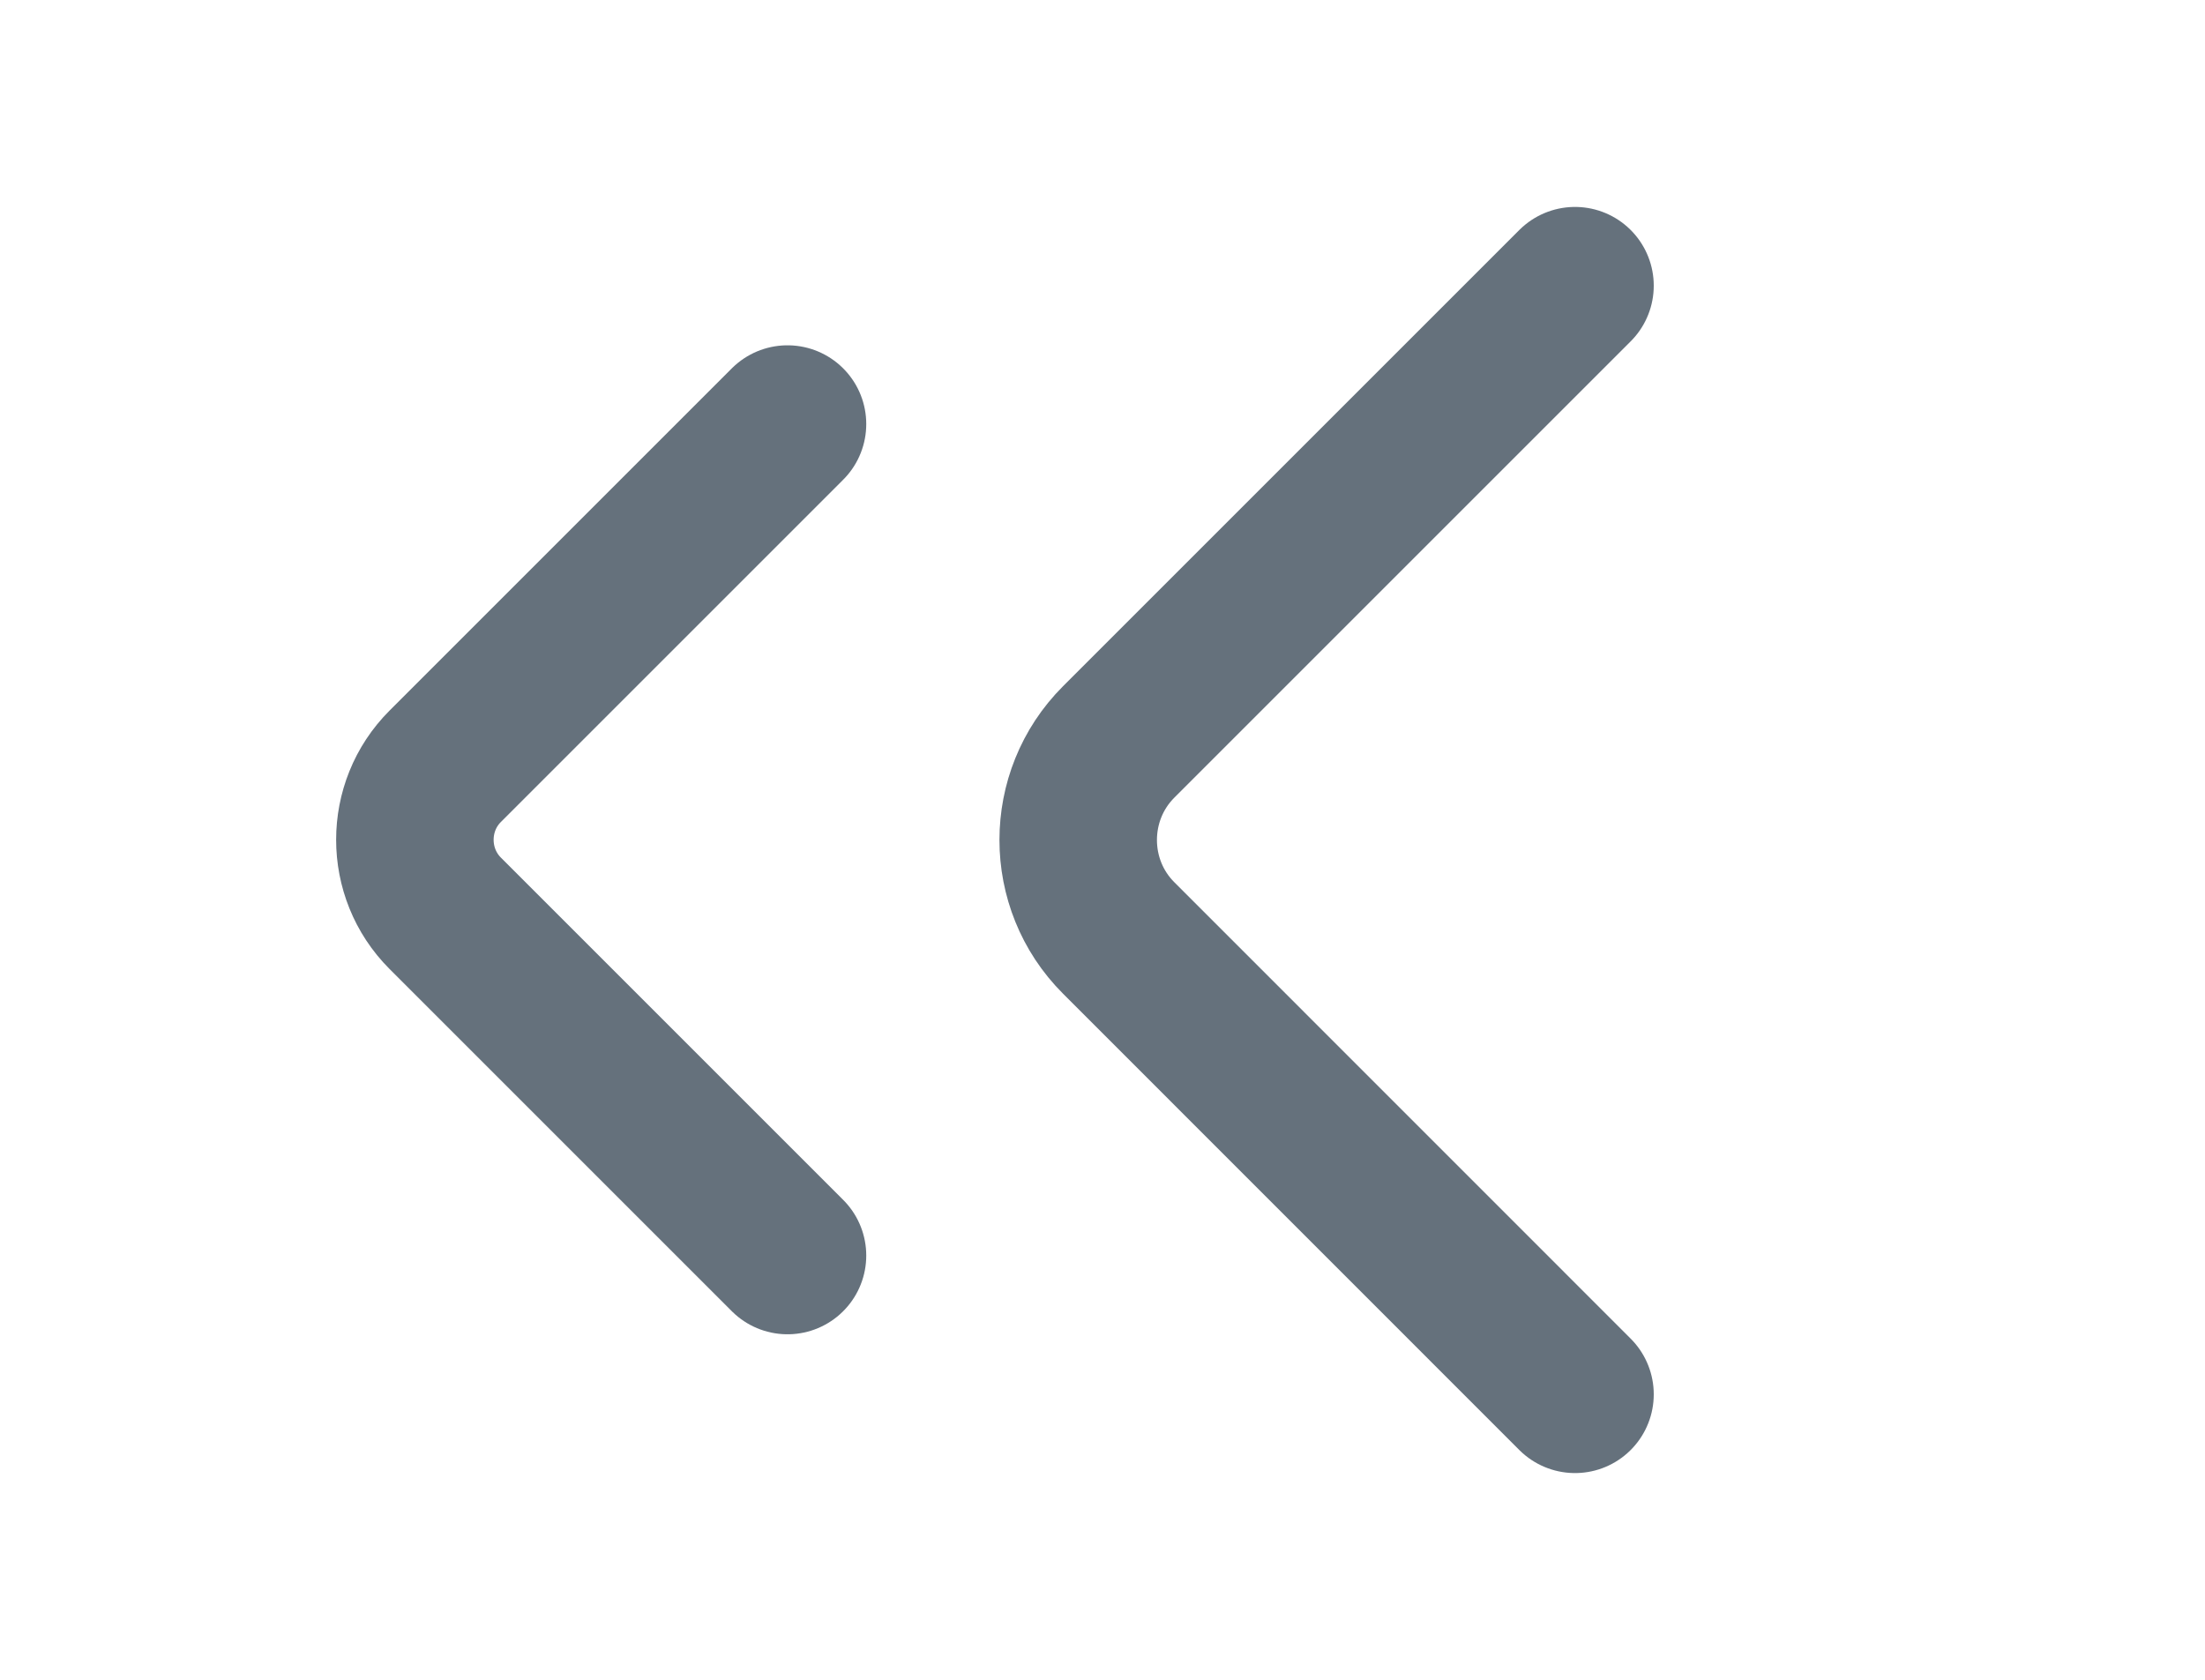
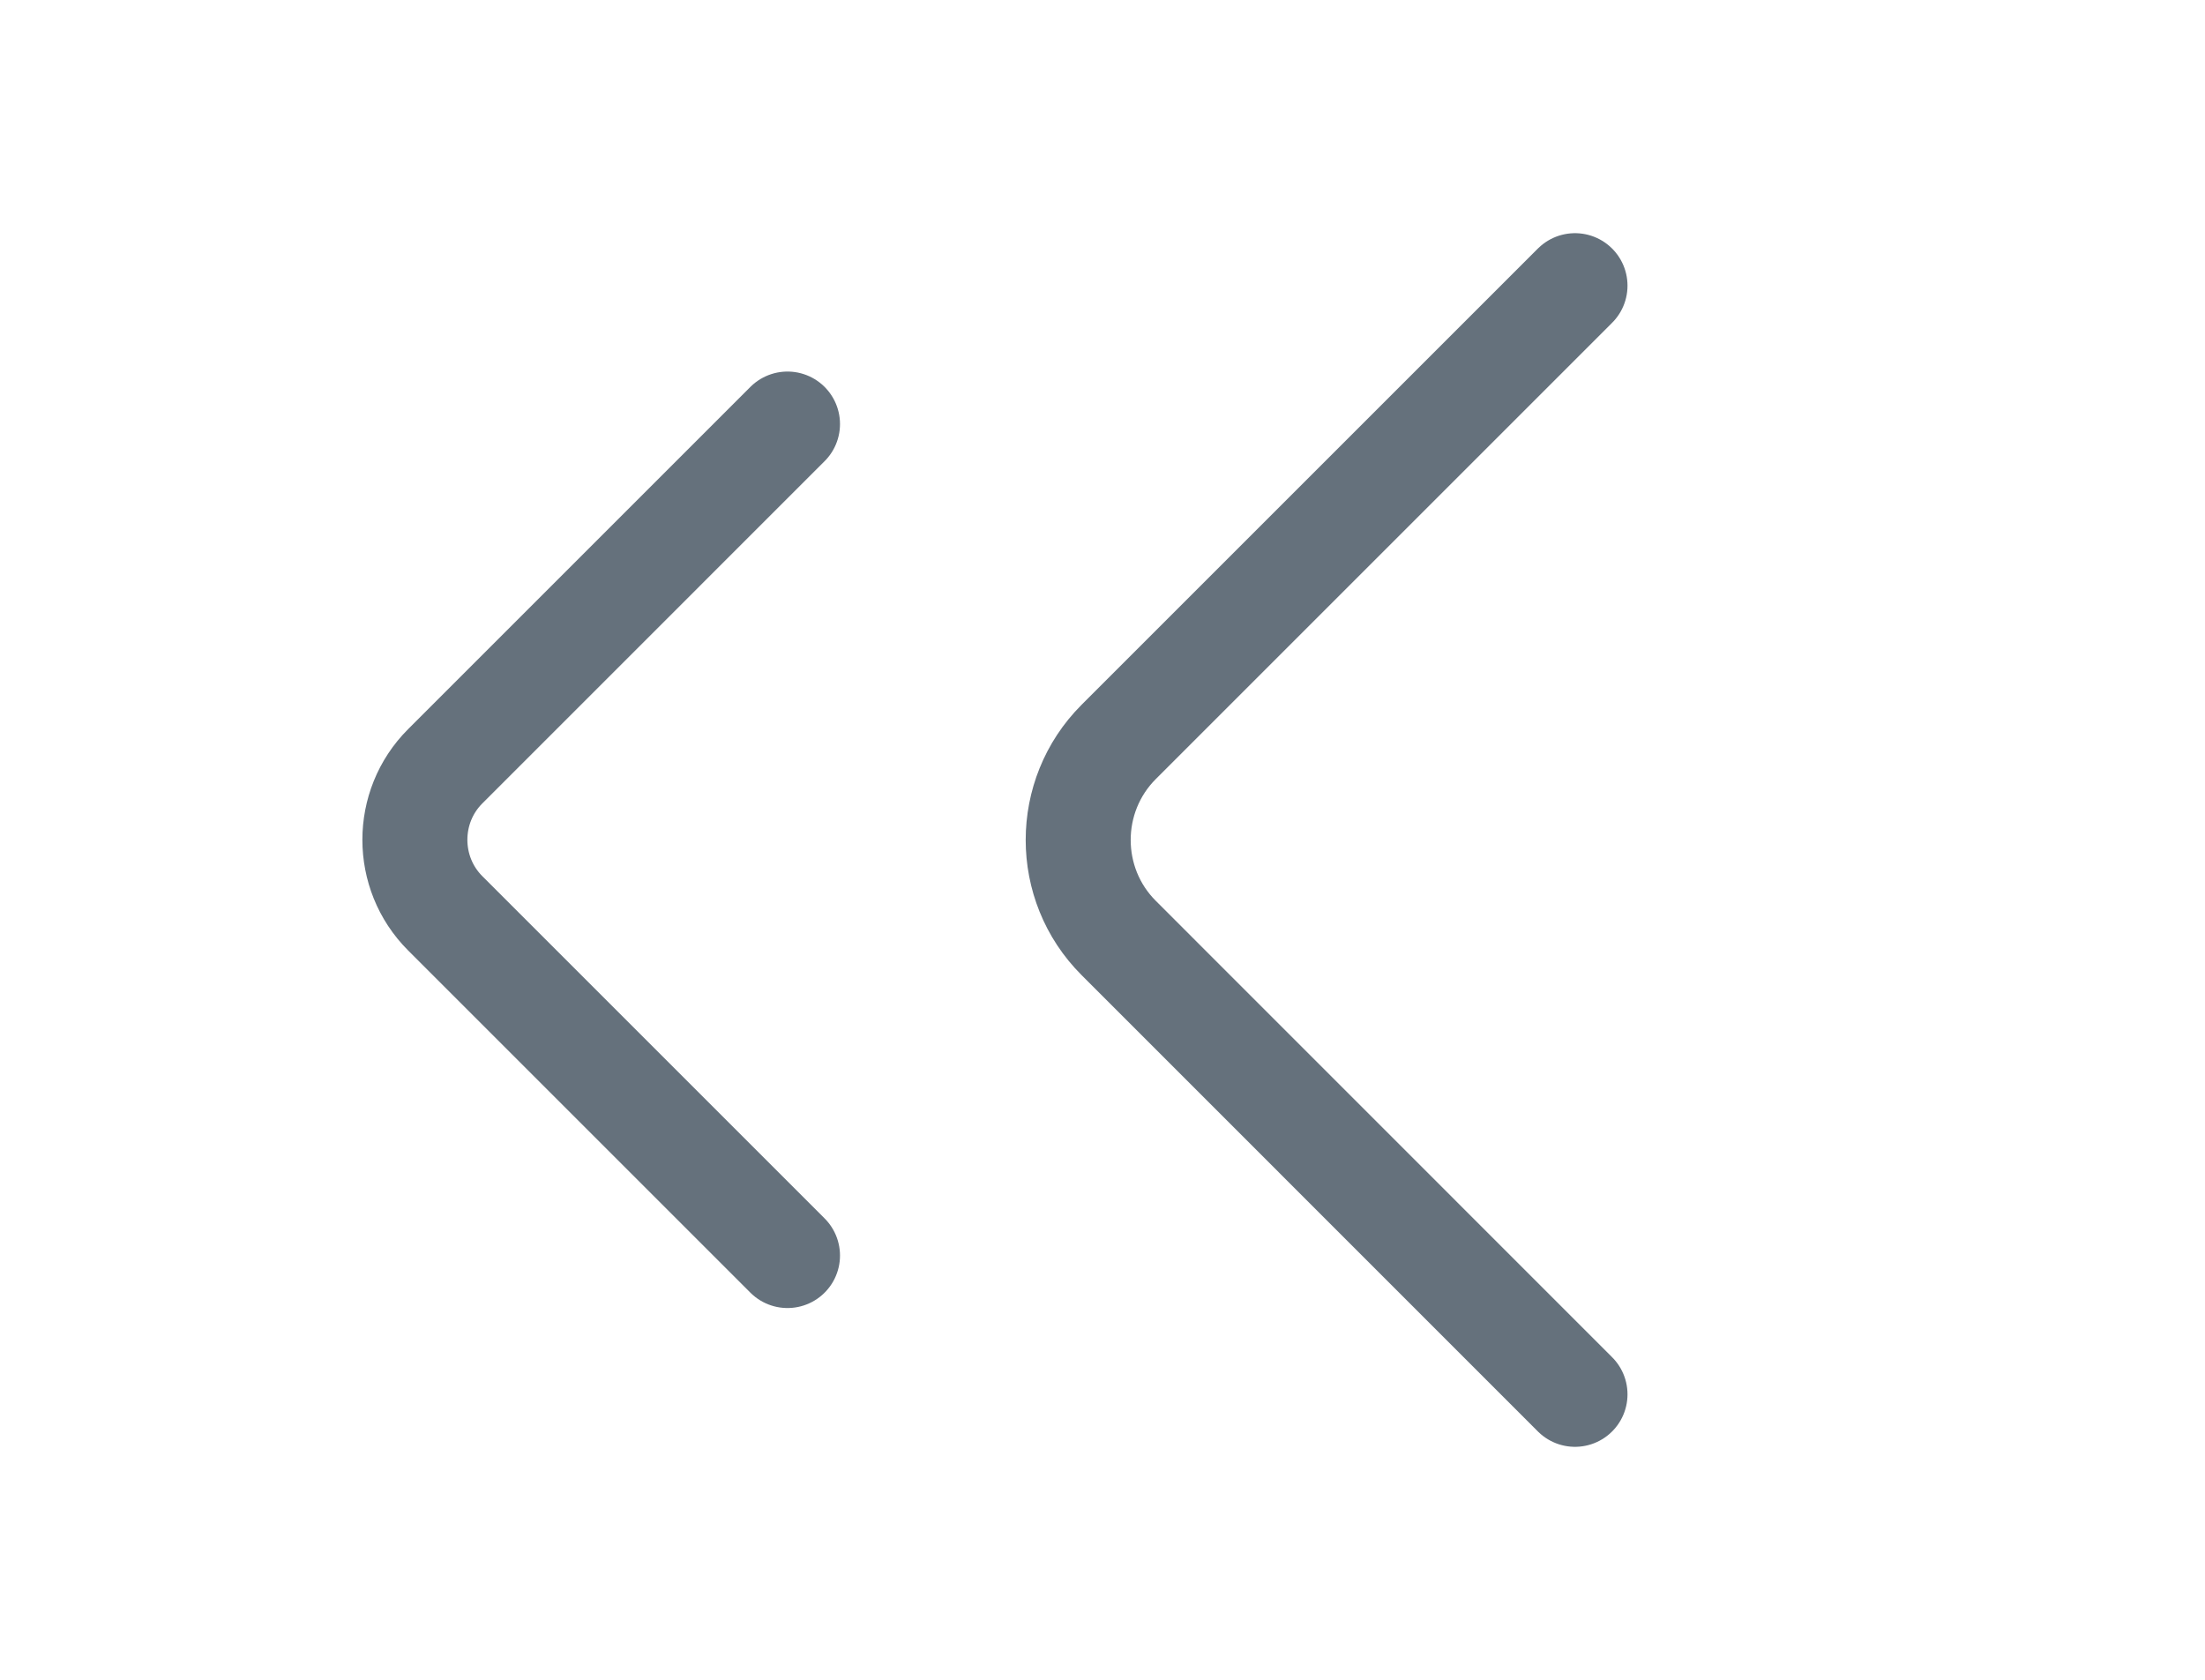
<svg xmlns="http://www.w3.org/2000/svg" width="21" height="16" viewBox="0 0 21 16" fill="none">
-   <path d="M15 13.281L10.654 8.934C10.14 8.421 10.14 7.581 10.654 7.067L15 2.721" stroke="#65717C" stroke-width="1.5" stroke-miterlimit="10" stroke-linecap="round" stroke-linejoin="round" />
-   <path d="M7.5 11.959L4.24 8.699C3.855 8.314 3.855 7.684 4.24 7.299L7.5 4.039" stroke="#65717C" stroke-width="1.5" stroke-miterlimit="10" stroke-linecap="round" stroke-linejoin="round" />
+   <path d="M15 13.281L10.654 8.934C10.14 8.421 10.14 7.581 10.654 7.067L15 2.721" stroke="#65717C" strokeWidth="1.5" stroke-miterlimit="10" stroke-linecap="round" strokeLinejoin="round" />
+   <path d="M7.5 11.959L4.24 8.699C3.855 8.314 3.855 7.684 4.24 7.299L7.5 4.039" stroke="#65717C" strokeWidth="1.5" stroke-miterlimit="10" stroke-linecap="round" strokeLinejoin="round" />
</svg>
